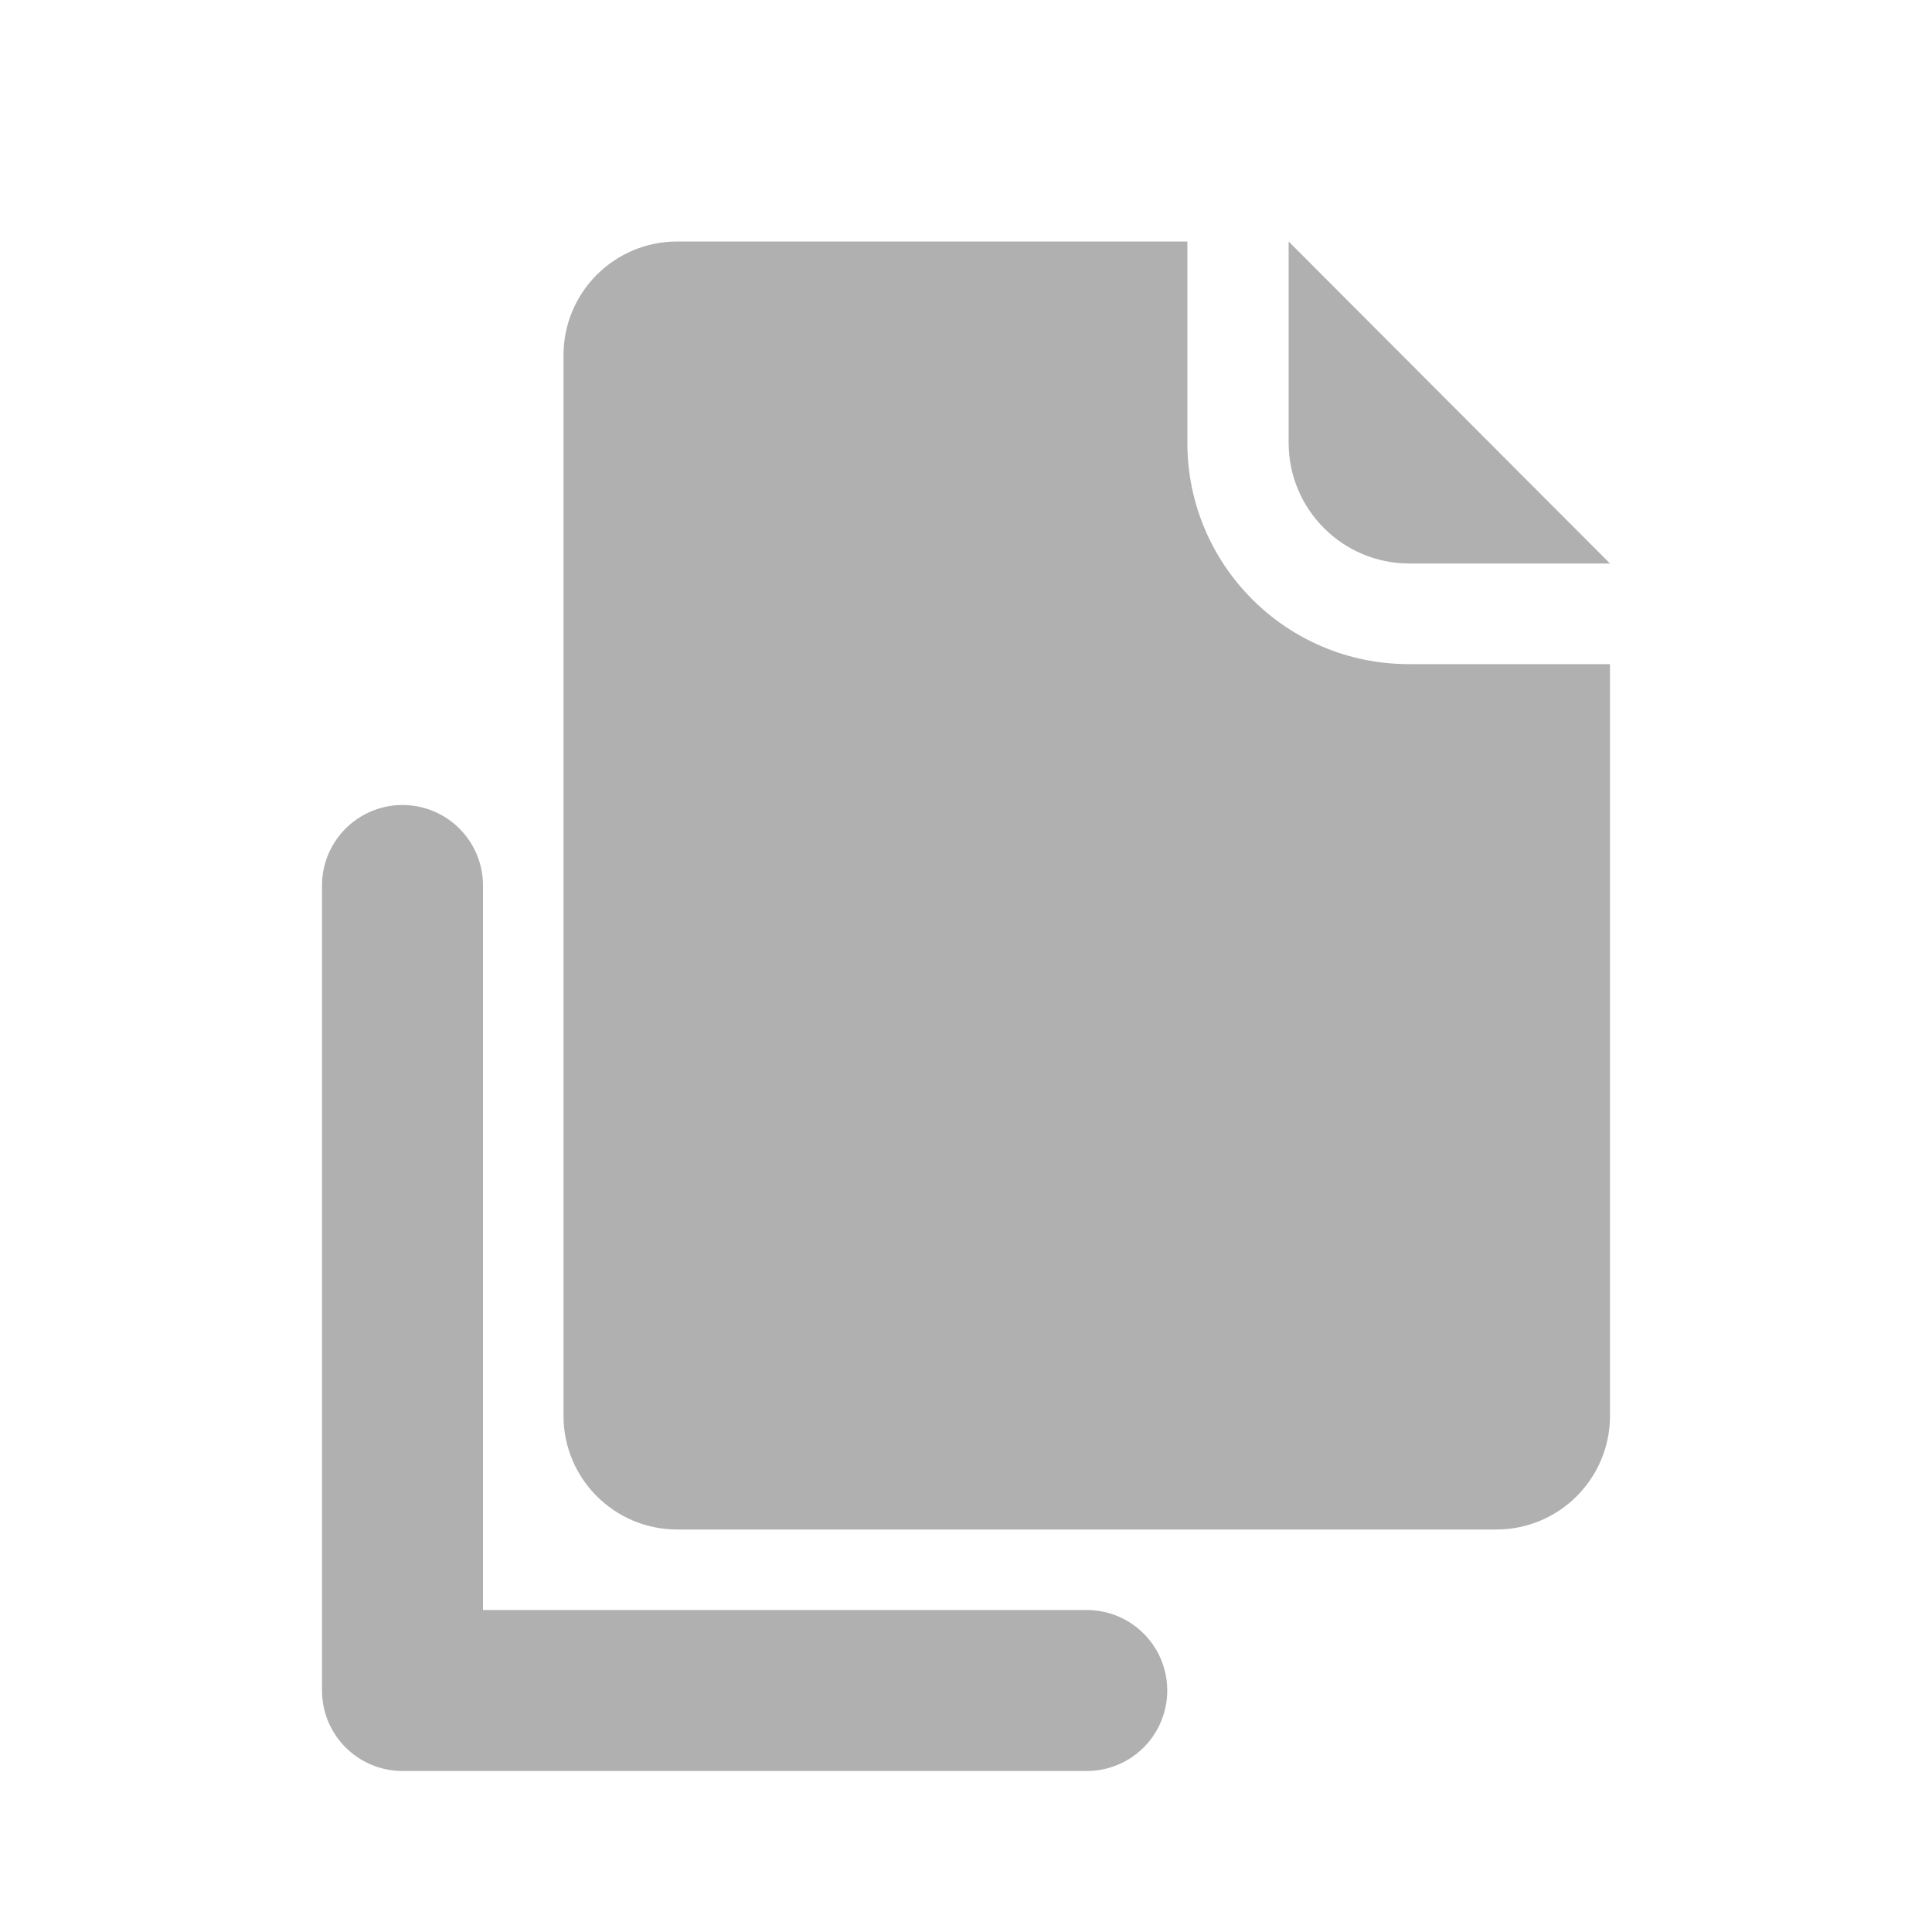
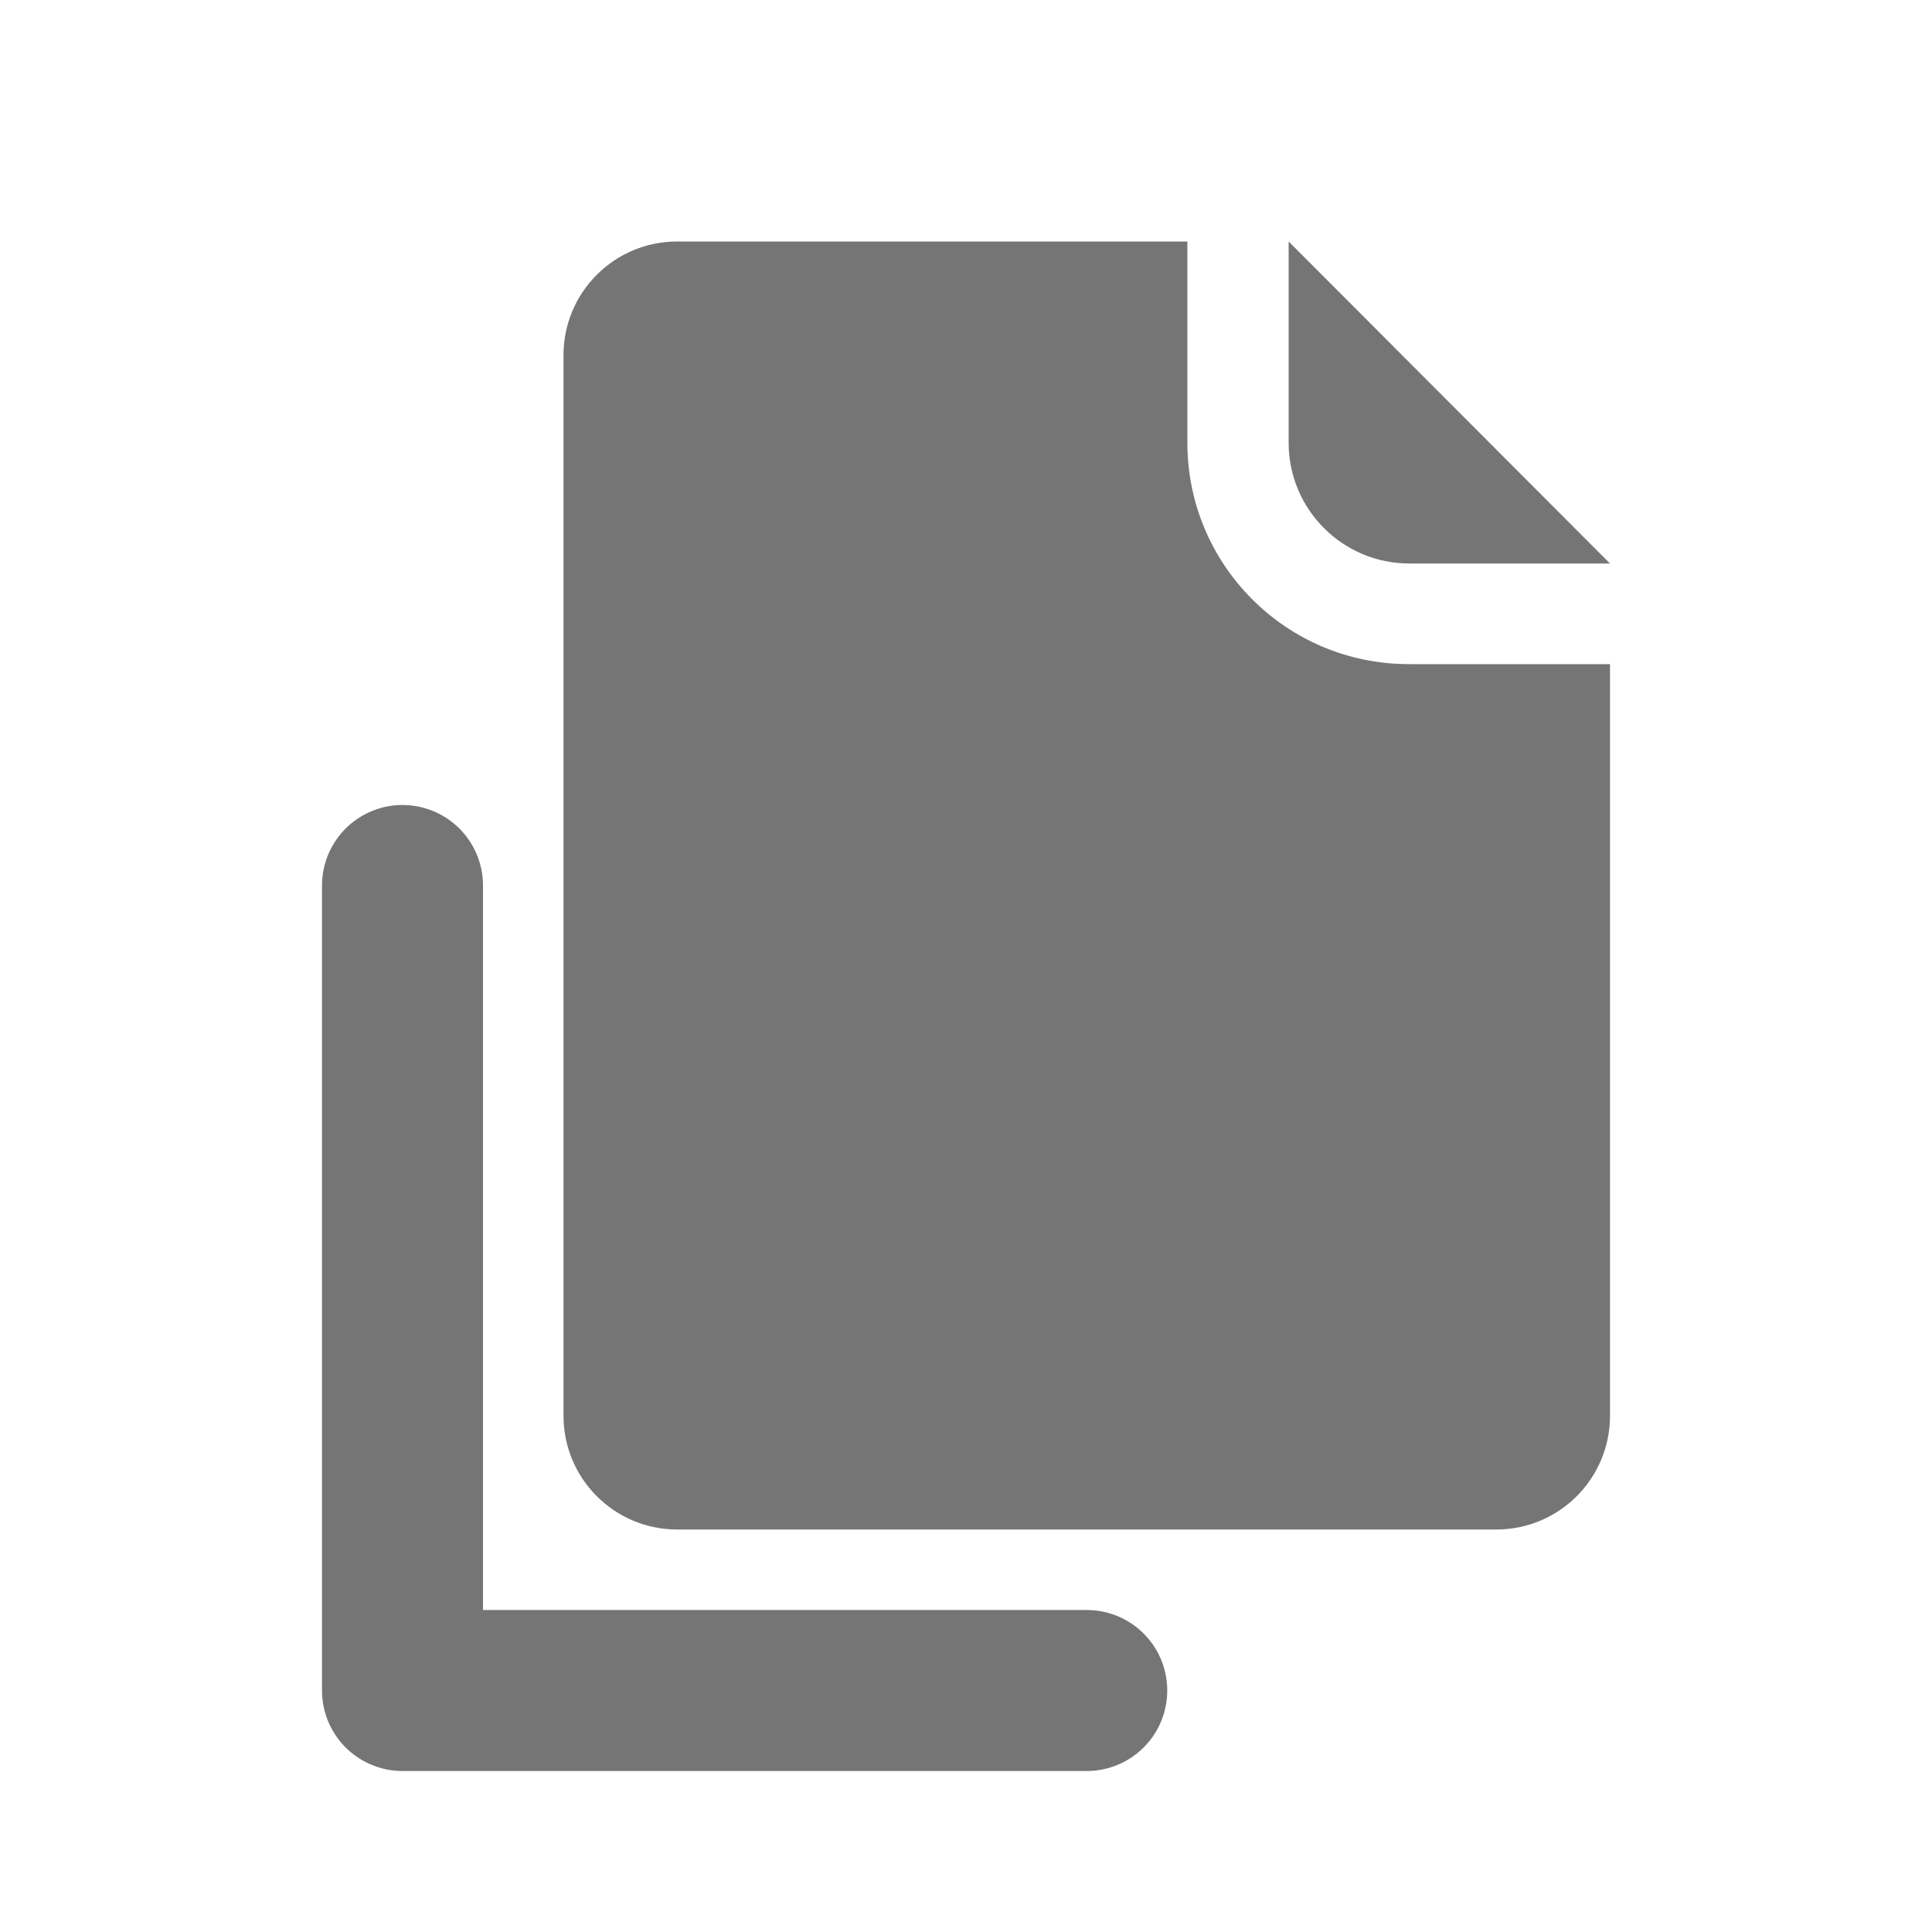
<svg xmlns="http://www.w3.org/2000/svg" width="24" height="24" viewBox="0 0 24 24" fill="none">
-   <path fill-rule="evenodd" clip-rule="evenodd" d="M7 17.588C7 18.368 7.632 19 8.412 19L18.588 19C19.368 19 20 18.368 20 17.588L20 8.25L17.5 8.25C15.981 8.25 14.75 7.019 14.75 5.5L14.75 3L8.412 3C7.632 3 7 3.632 7 4.412L7 17.588ZM17.508 7C16.679 7 16.008 6.328 16.008 5.5L16.008 3L20 7L17.508 7Z" fill="#B0B0B0" />
-   <path d="M5 11V21H13.5" stroke="#B0B0B0" stroke-width="2" stroke-linecap="round" stroke-linejoin="round" />
+   <path fill-rule="evenodd" clip-rule="evenodd" d="M7 17.588C7 18.368 7.632 19 8.412 19L18.588 19C19.368 19 20 18.368 20 17.588L20 8.25L17.5 8.25C15.981 8.25 14.75 7.019 14.75 5.5L14.75 3L8.412 3C7.632 3 7 3.632 7 4.412L7 17.588ZM17.508 7C16.679 7 16.008 6.328 16.008 5.5L16.008 3L20 7L17.508 7Z" fill="#757575" />
+   <path d="M5 11V21H13.5" stroke="#757575" stroke-width="2" stroke-linecap="round" stroke-linejoin="round" />
</svg>
